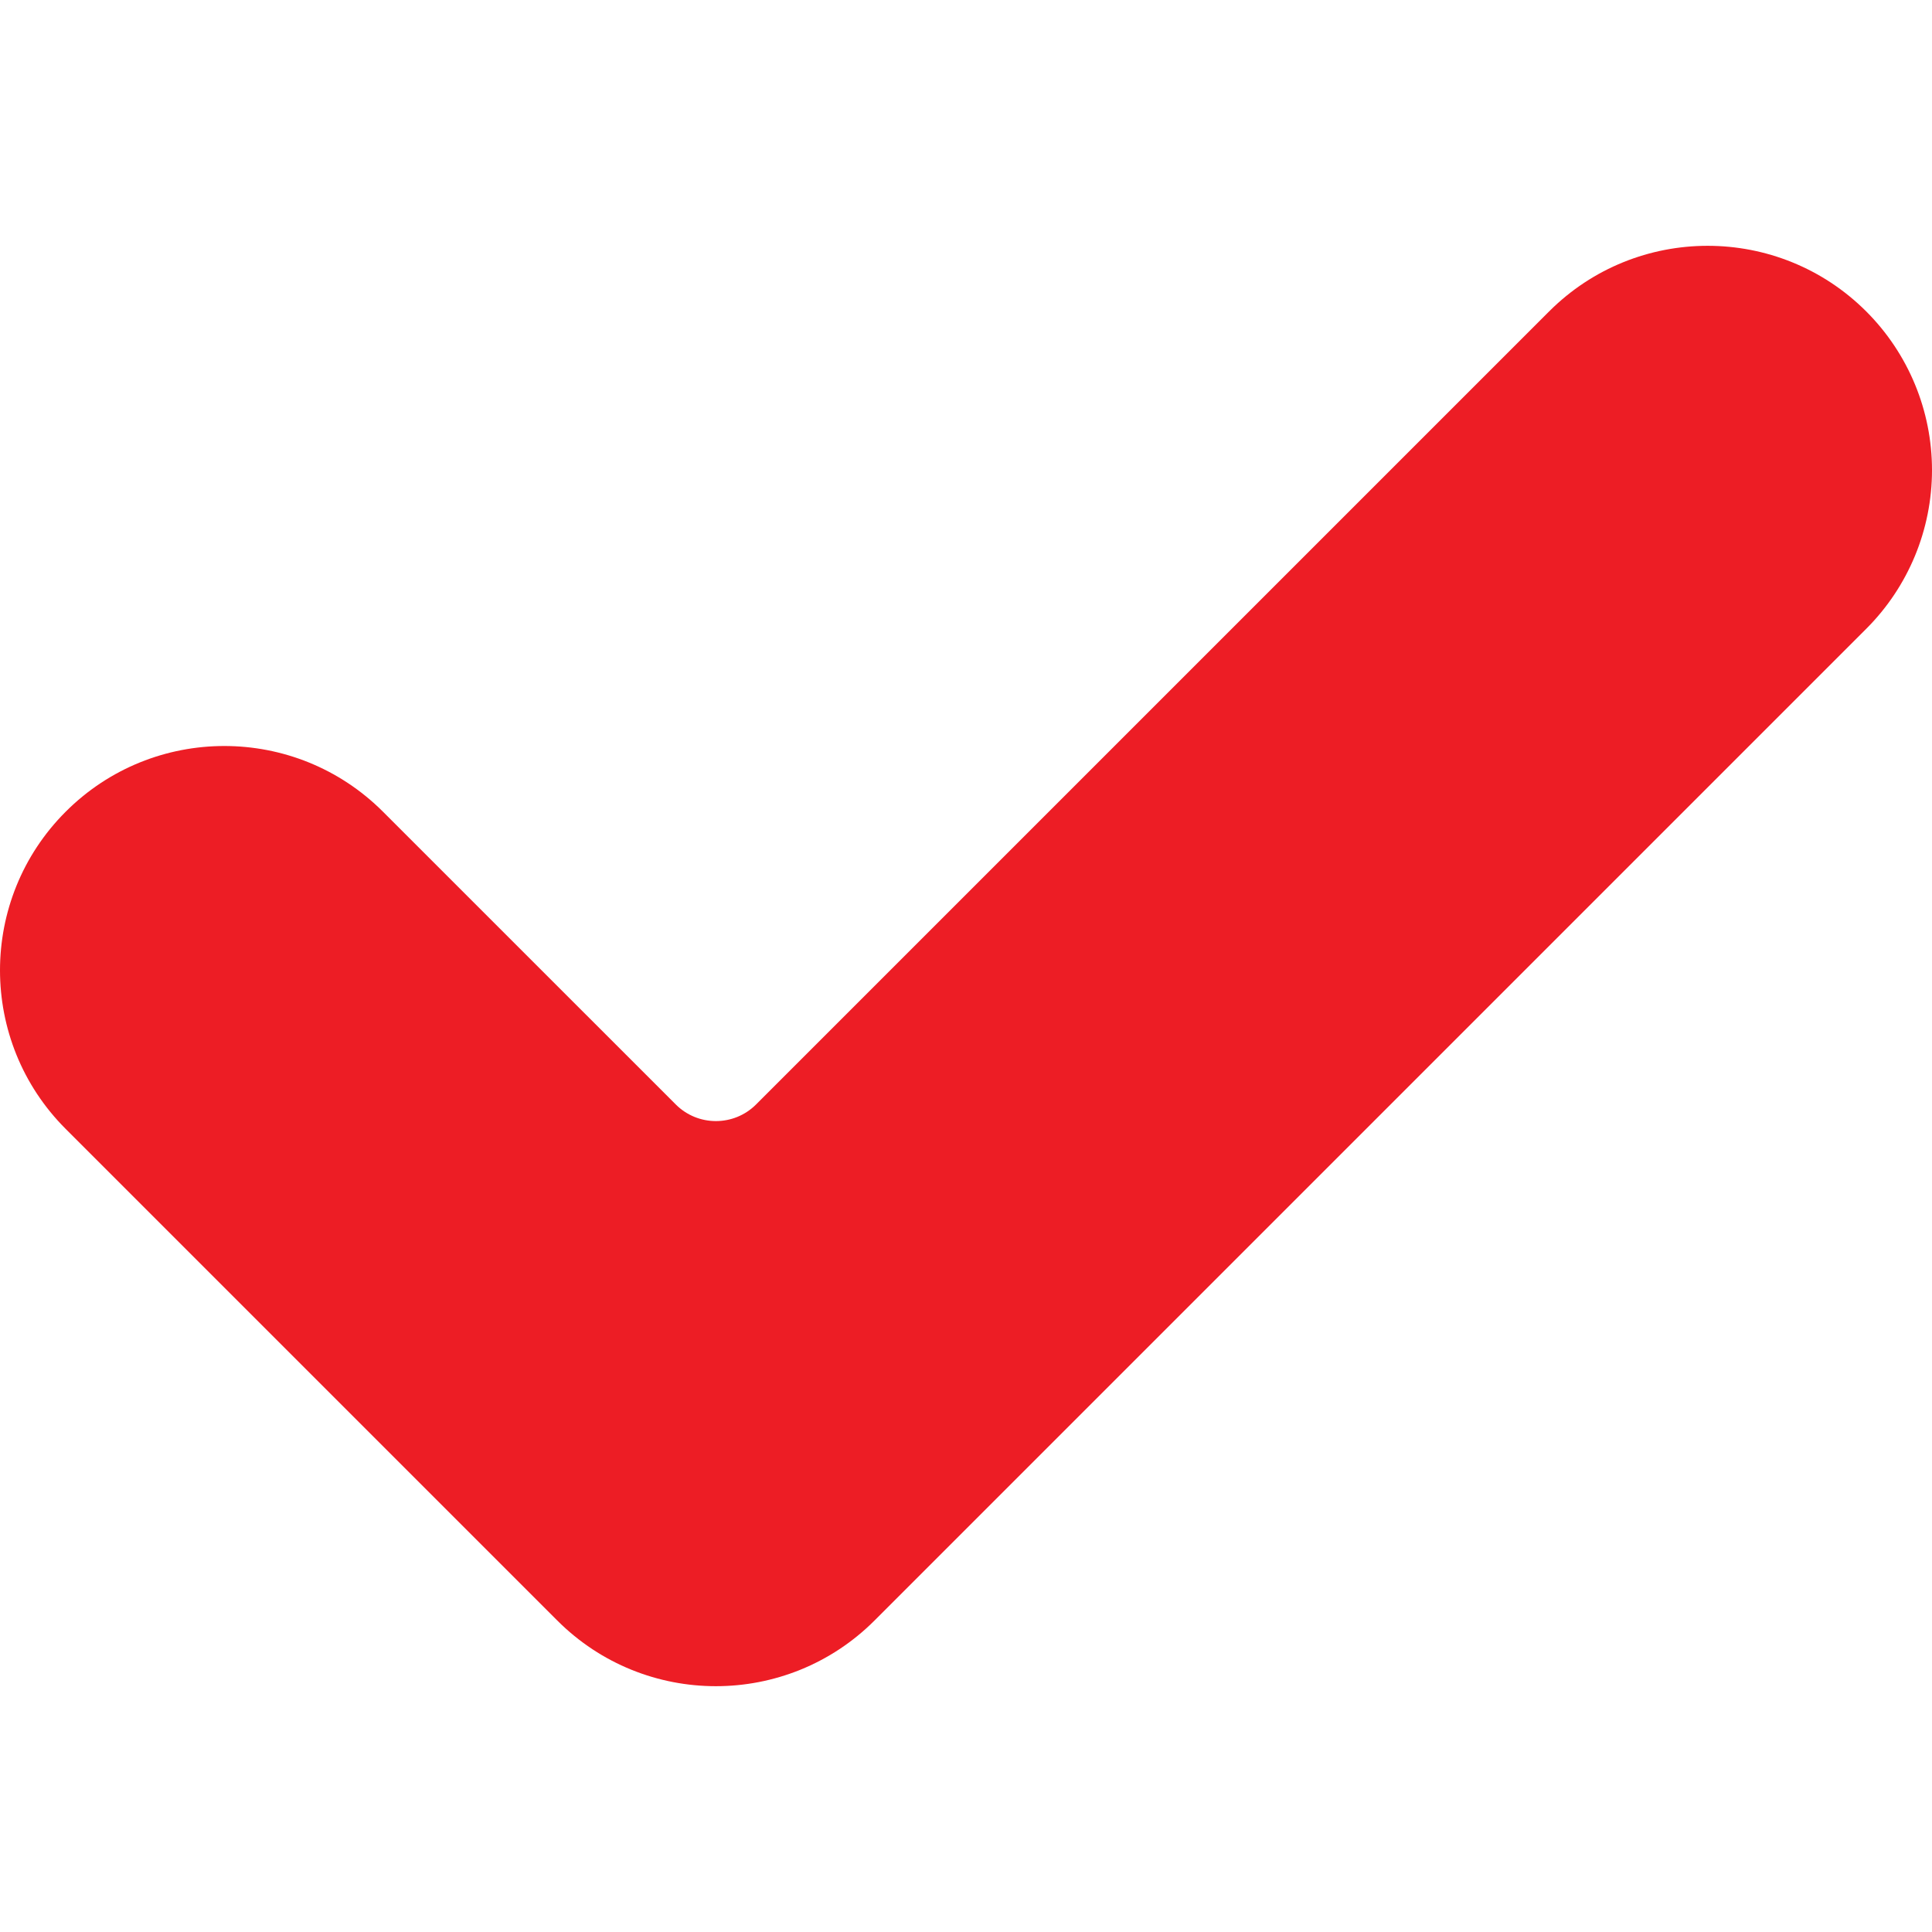
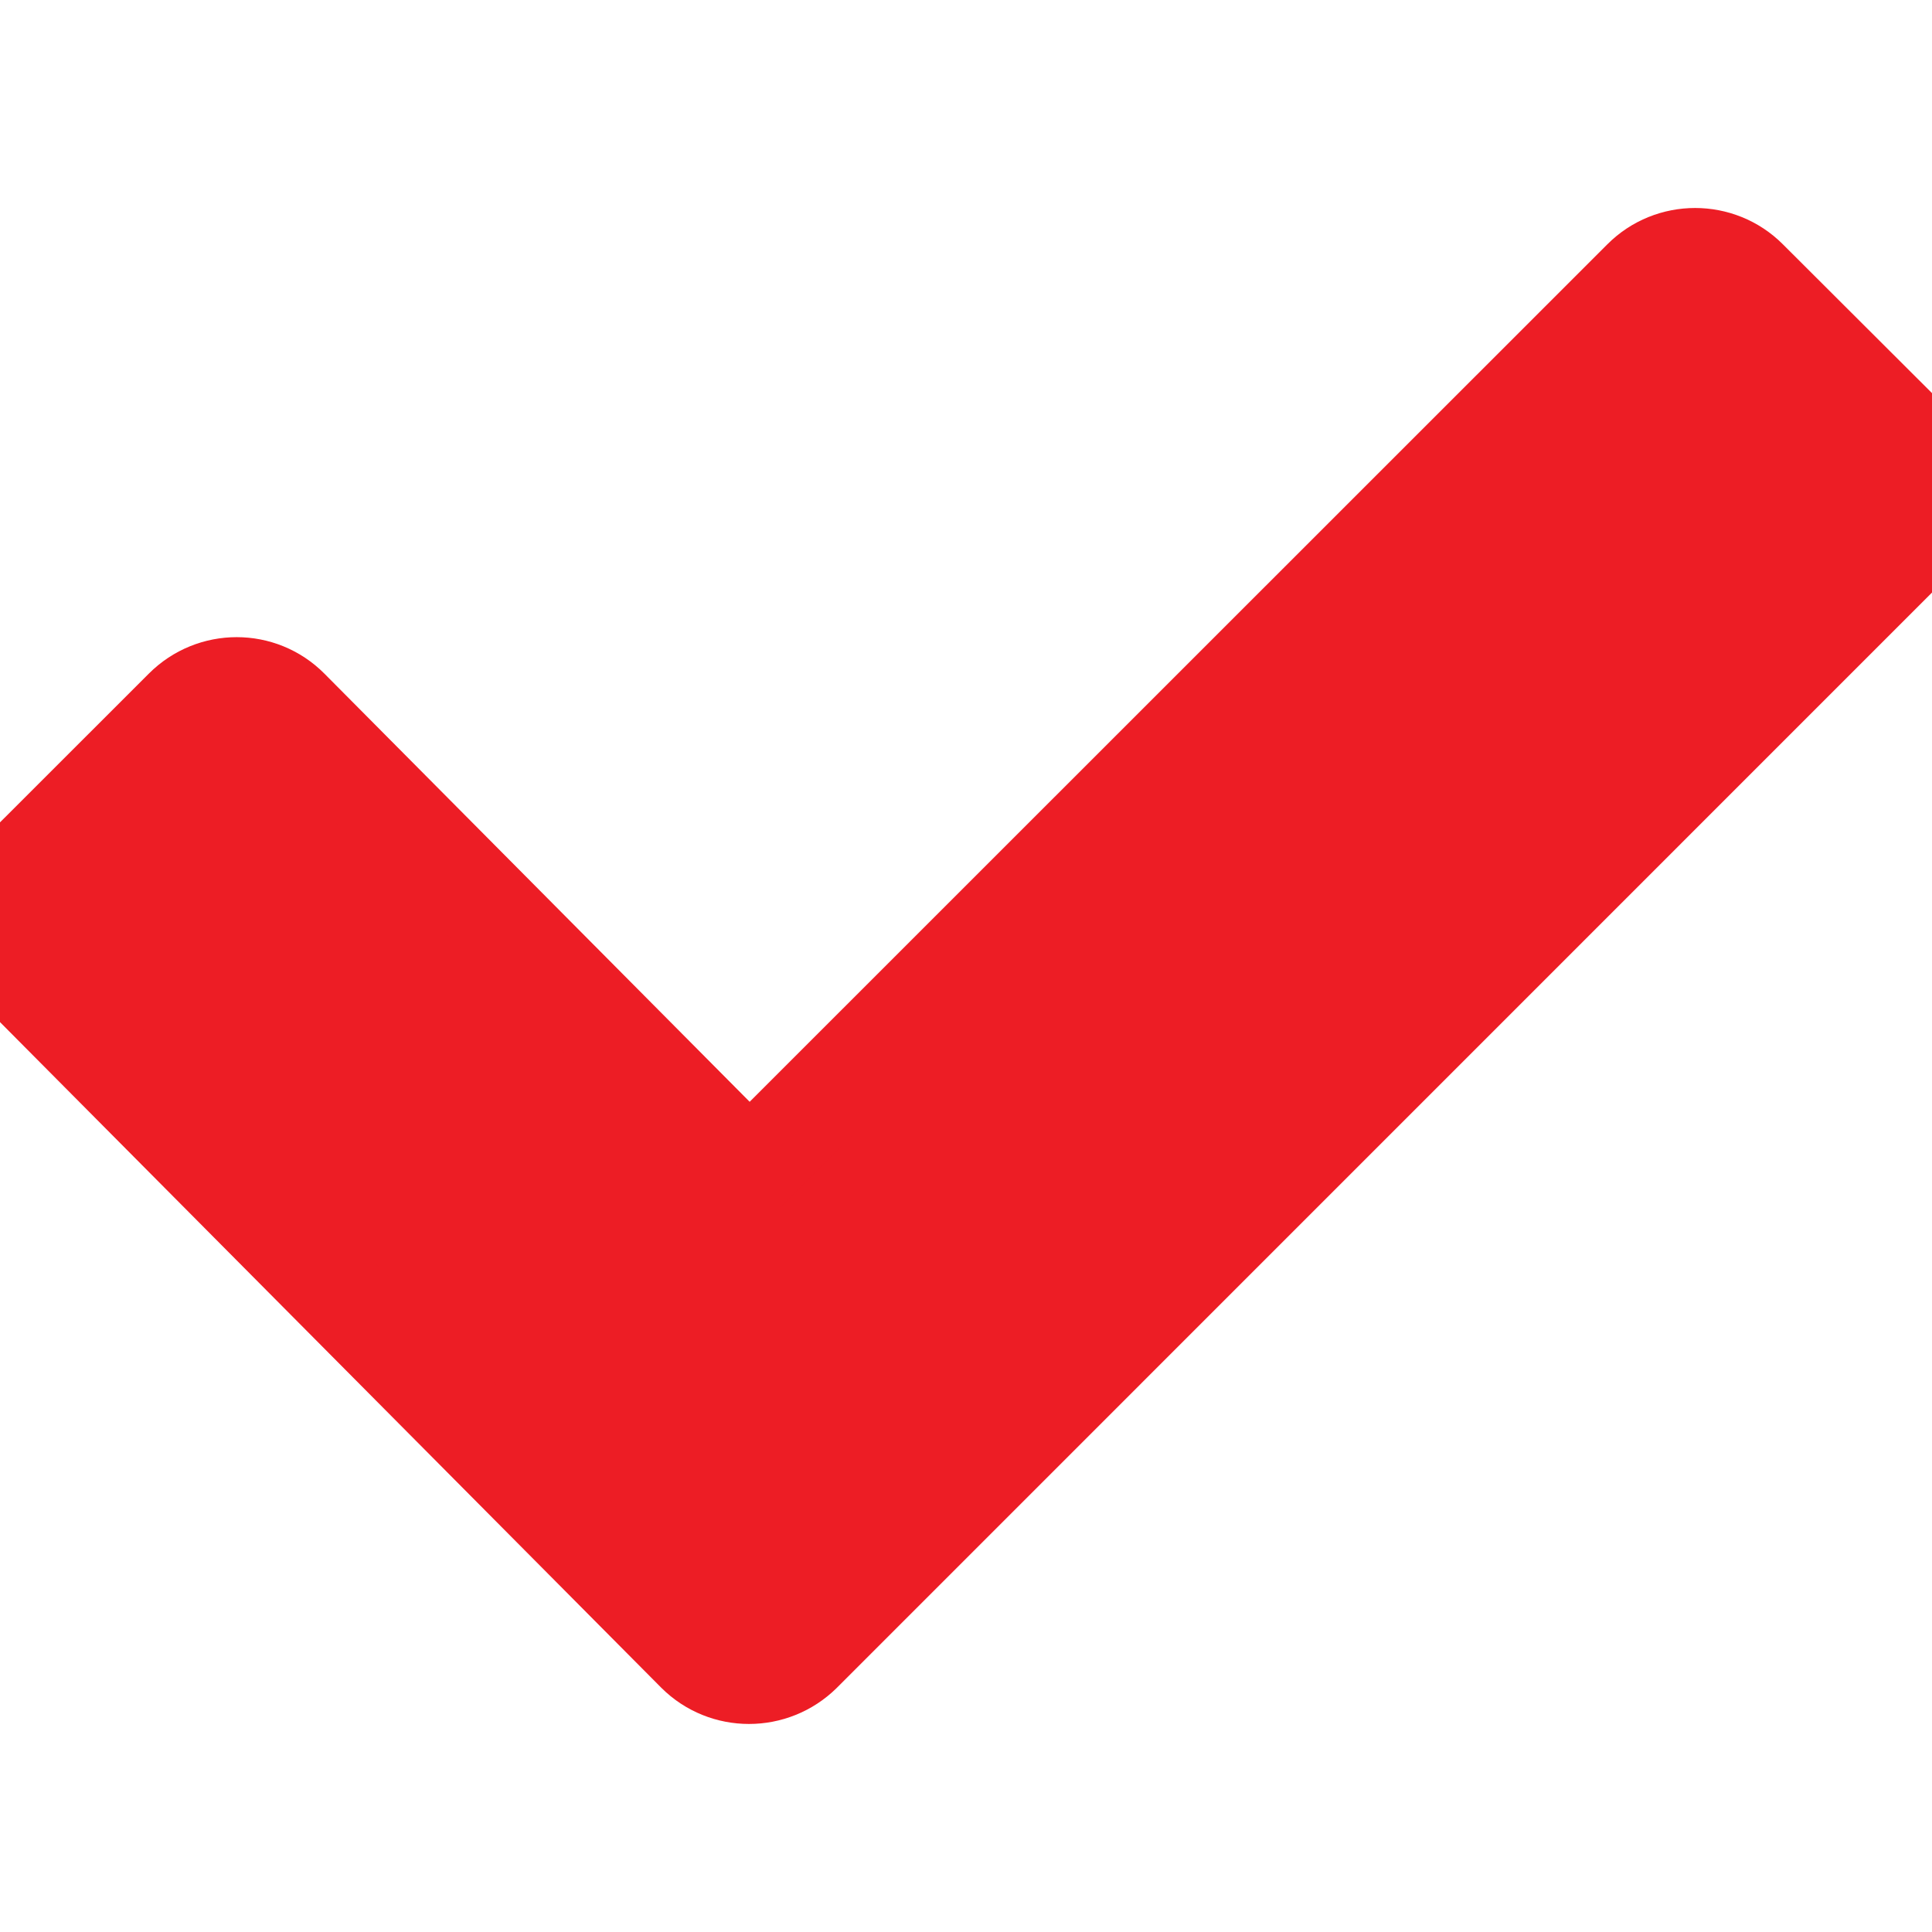
- <svg xmlns="http://www.w3.org/2000/svg" fill="#ed1d25" version="1.1" id="Capa_1" width="800px" height="800px" viewBox="0 0 45.701 45.7" xml:space="preserve">
-   <g>
+ <svg xmlns="http://www.w3.org/2000/svg" height="800px" width="800px" version="1.1" id="Capa_1" viewBox="0 0 17.837 17.837" xml:space="preserve" fill="#ed1d25" stroke="#ed1d25" stroke-width="0.892">
+   <g id="SVGRepo_bgCarrier" stroke-width="0" />
+   <g id="SVGRepo_tracerCarrier" stroke-linecap="round" stroke-linejoin="round" />
+   <g id="SVGRepo_iconCarrier">
    <g>
-       <path d="M20.687,38.332c-2.072,2.072-5.434,2.072-7.505,0L1.554,26.704c-2.072-2.071-2.072-5.433,0-7.504    c2.071-2.072,5.433-2.072,7.505,0l6.928,6.927c0.523,0.522,1.372,0.522,1.896,0L36.642,7.368c2.071-2.072,5.433-2.072,7.505,0    c0.995,0.995,1.554,2.345,1.554,3.752c0,1.407-0.559,2.757-1.554,3.752L20.687,38.332z" />
+       <path style="fill:#ed1d25;" d="M16.145,2.571c-0.272-0.273-0.718-0.273-0.99,0L6.92,10.804l-4.241-4.27 c-0.272-0.274-0.715-0.274-0.989,0L0.204,8.019c-0.272,0.271-0.272,0.717,0,0.99l6.217,6.258c0.272,0.271,0.715,0.271,0.99,0 L17.63,5.047c0.276-0.273,0.276-0.72,0-0.994L16.145,2.571z" />
    </g>
  </g>
</svg>
